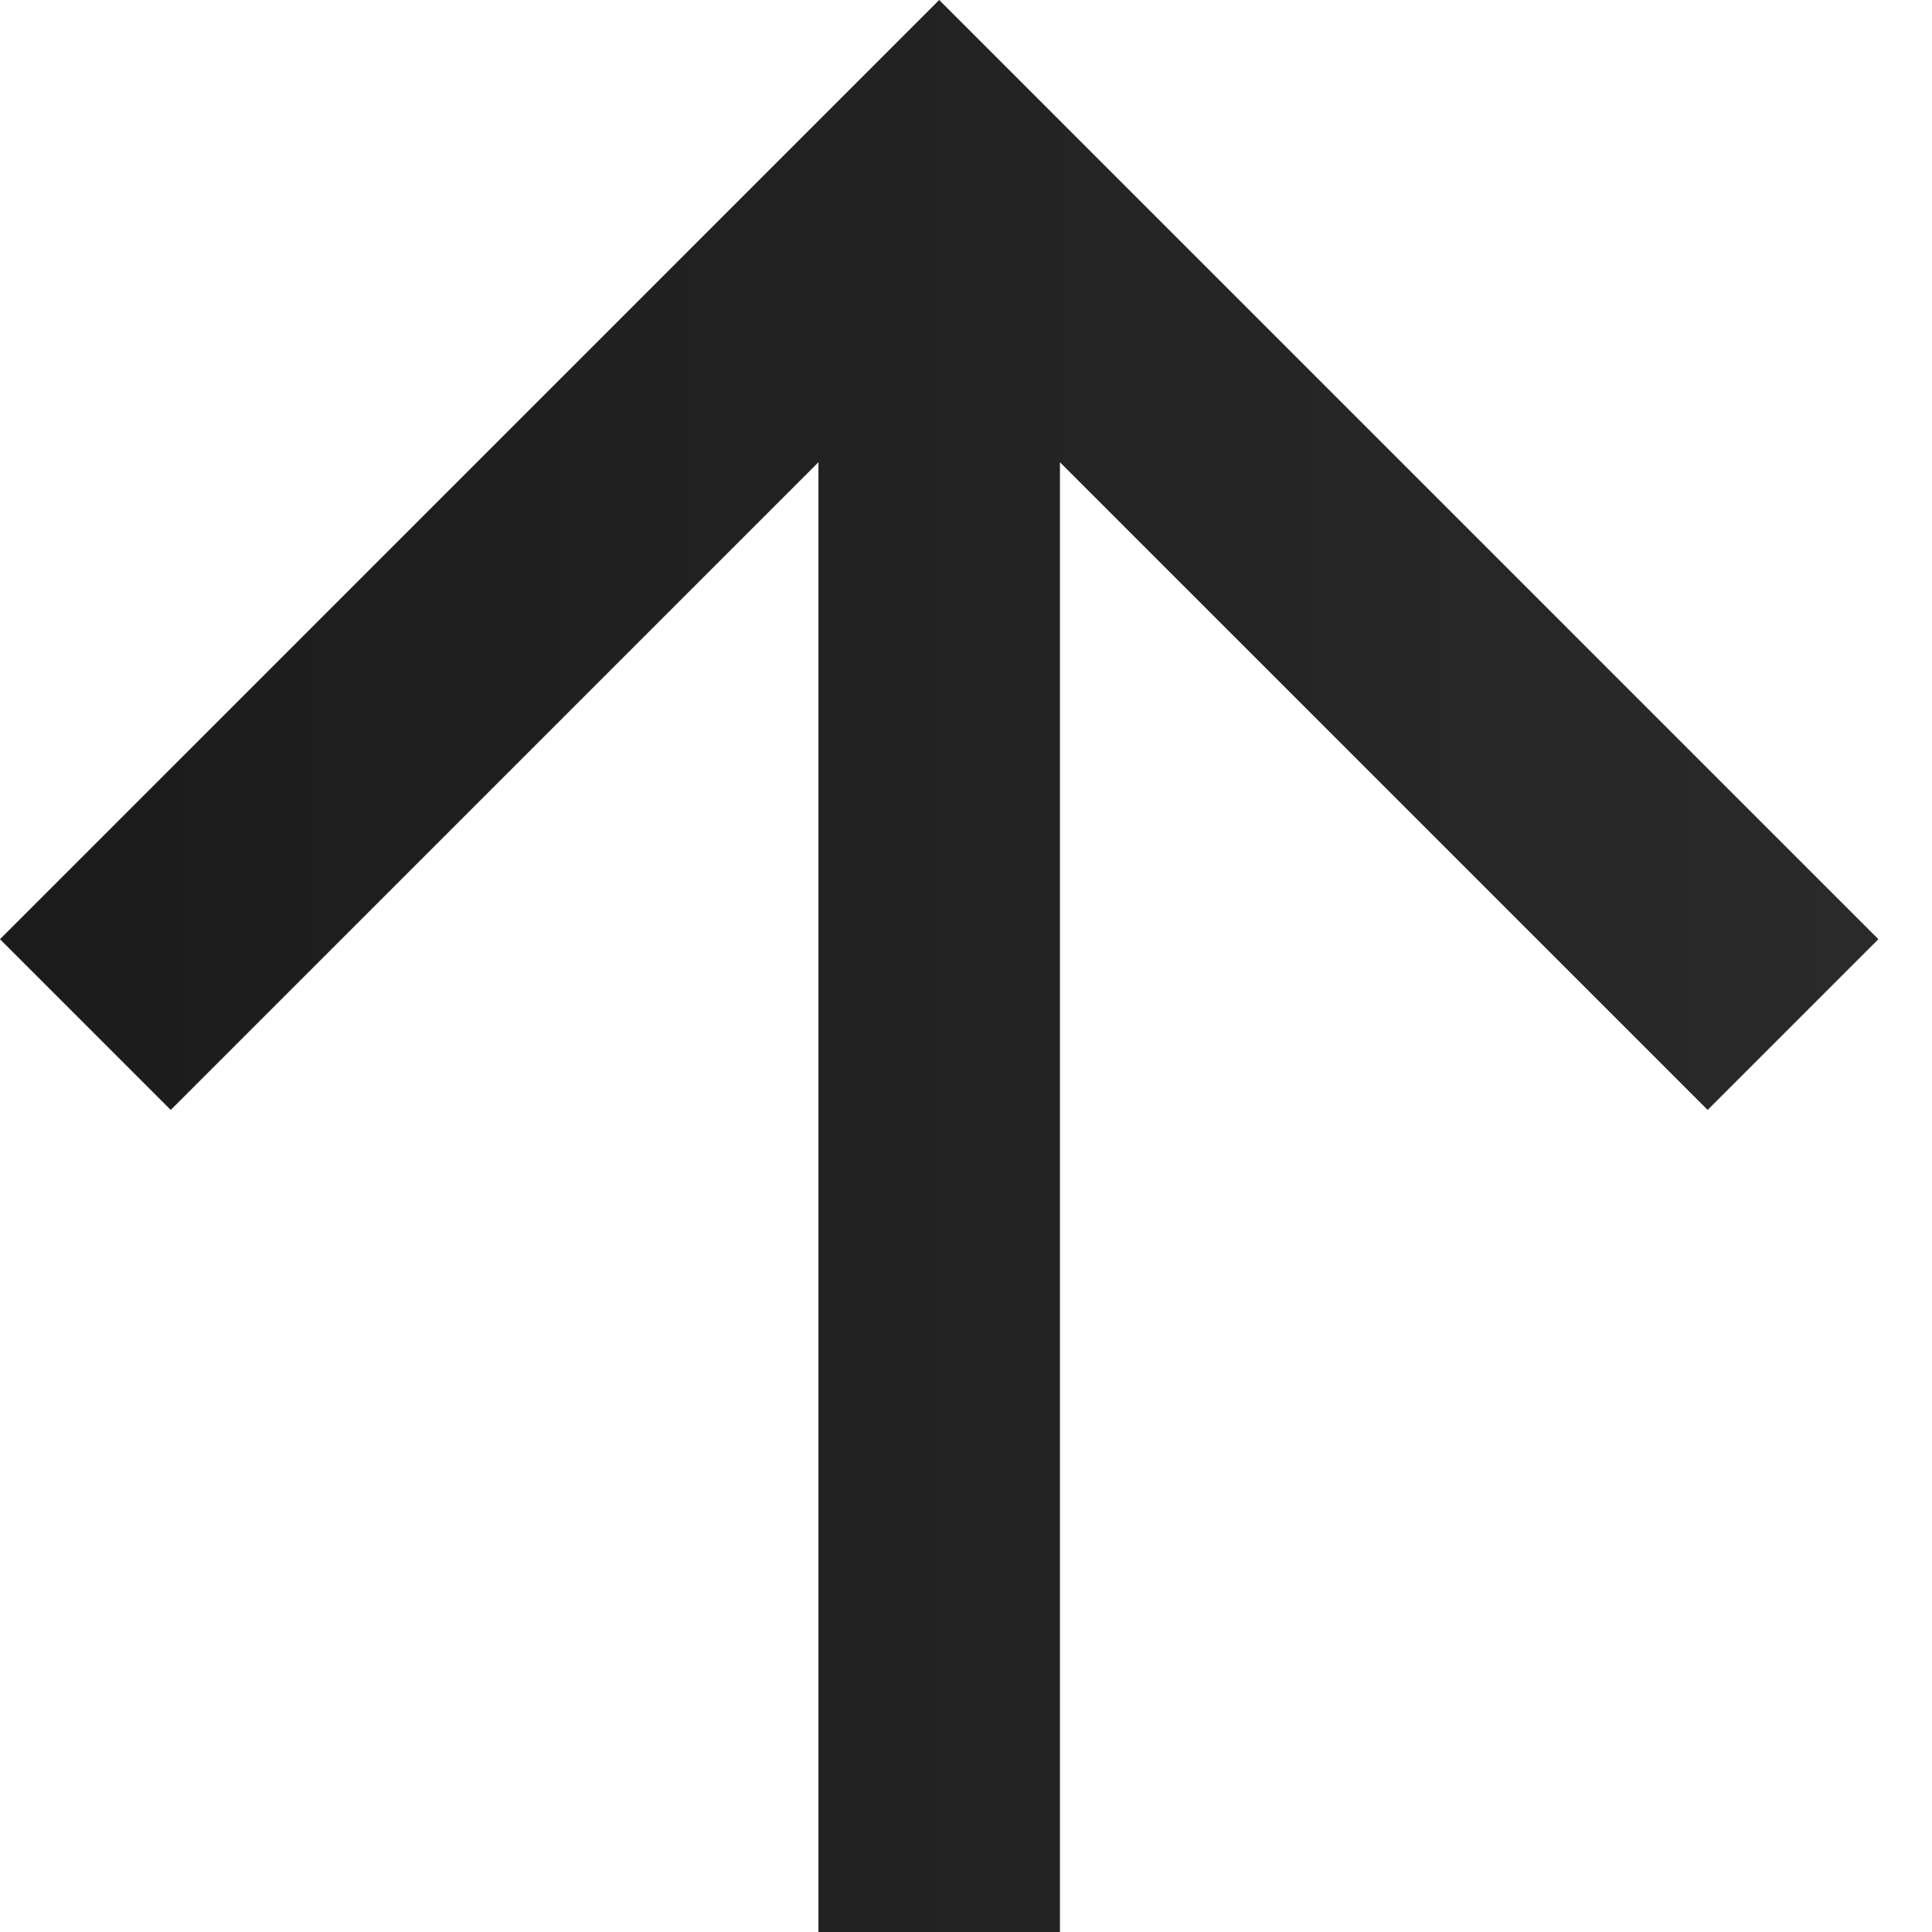
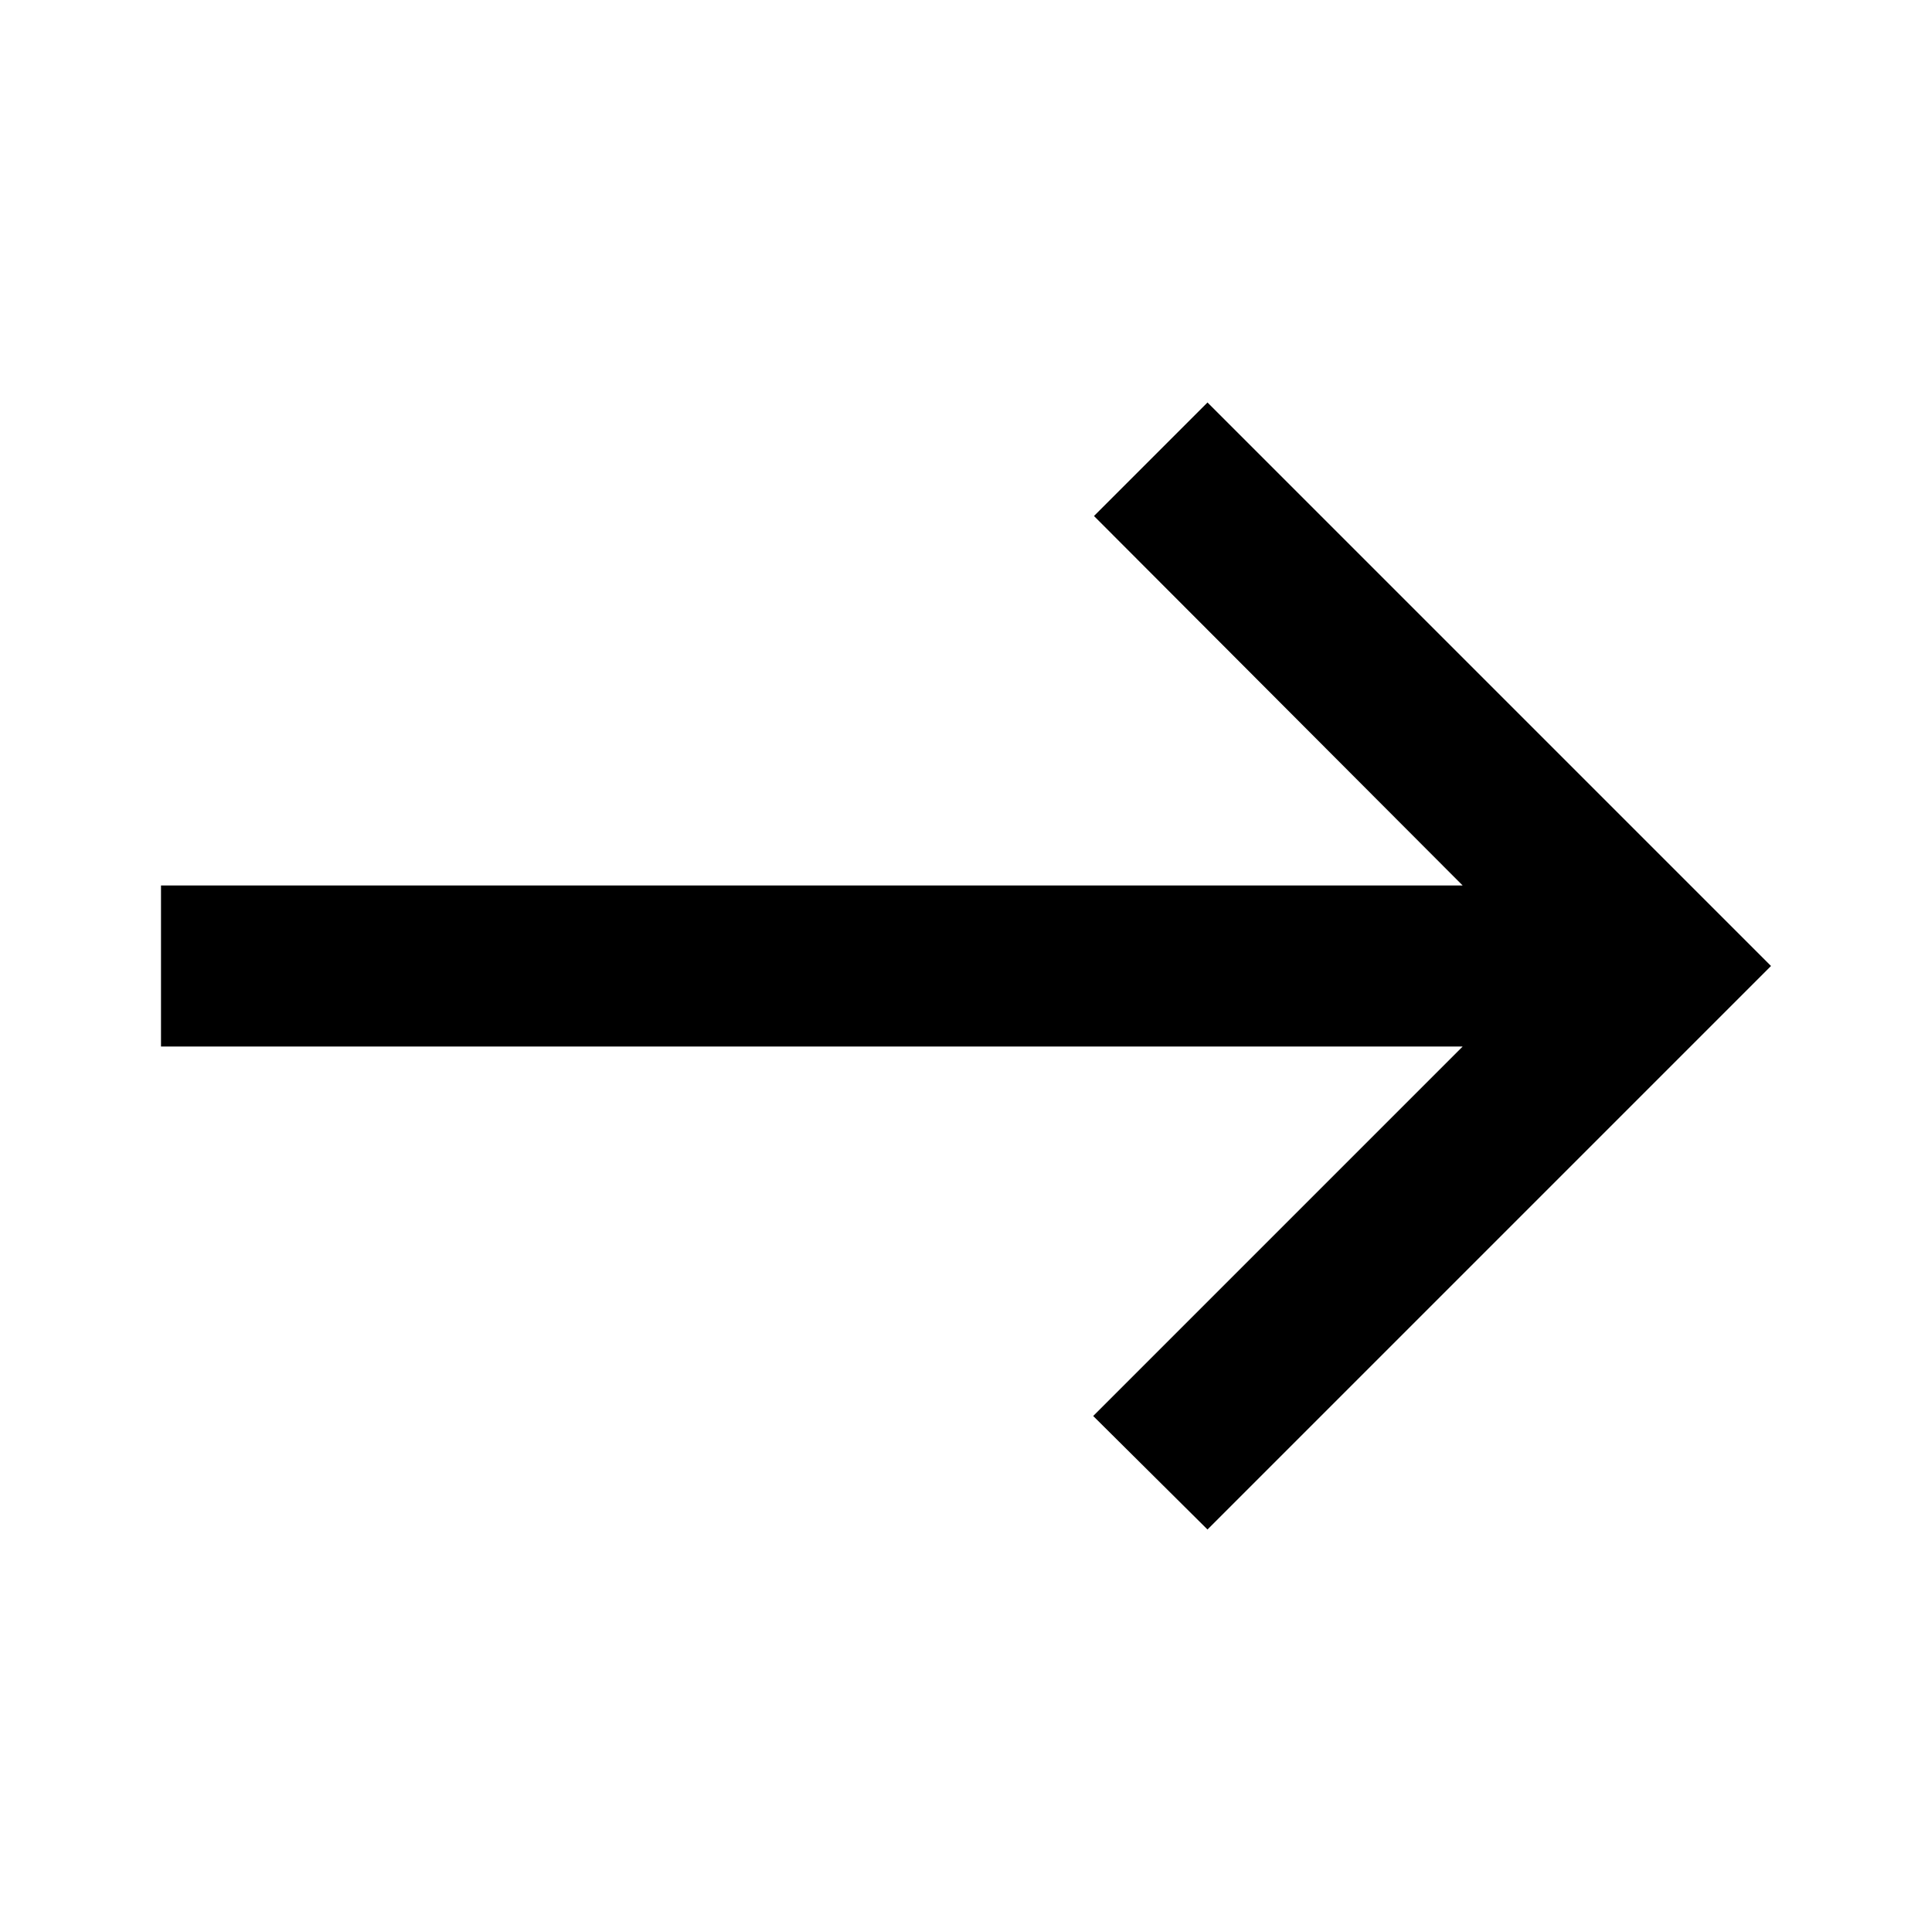
- <svg xmlns="http://www.w3.org/2000/svg" width="16" height="16" viewBox="0 0 16 16" fill="none">
-   <path d="M6.778 3.828L6.778 16L8.778 16L8.778 3.828L14.142 9.192L15.556 7.778L7.778 3.39987e-07L-3.39987e-07 7.778L1.414 9.192L6.778 3.828Z" fill="url(#paint0_linear_196:525)" />
-   <defs>
-     <linearGradient id="paint0_linear_196:525" x1="-3.49691e-07" y1="8" x2="15.556" y2="8" gradientUnits="userSpaceOnUse">
-       <stop stop-color="#1B1B1B" />
-       <stop offset="1" stop-color="#2A2A2A" />
-     </linearGradient>
-   </defs>
+ <svg xmlns="http://www.w3.org/2000/svg" enable-background="new 0 0 24 24" height="24px" viewBox="0 0 24 24" width="24px" fill="#000000">
+   <rect fill="none" height="24" width="24" />
+   <path d="M15,5l-1.41,1.41L18.17,11H2V13h16.17l-4.59,4.59L15,19l7-7L15,5z" />
</svg>
